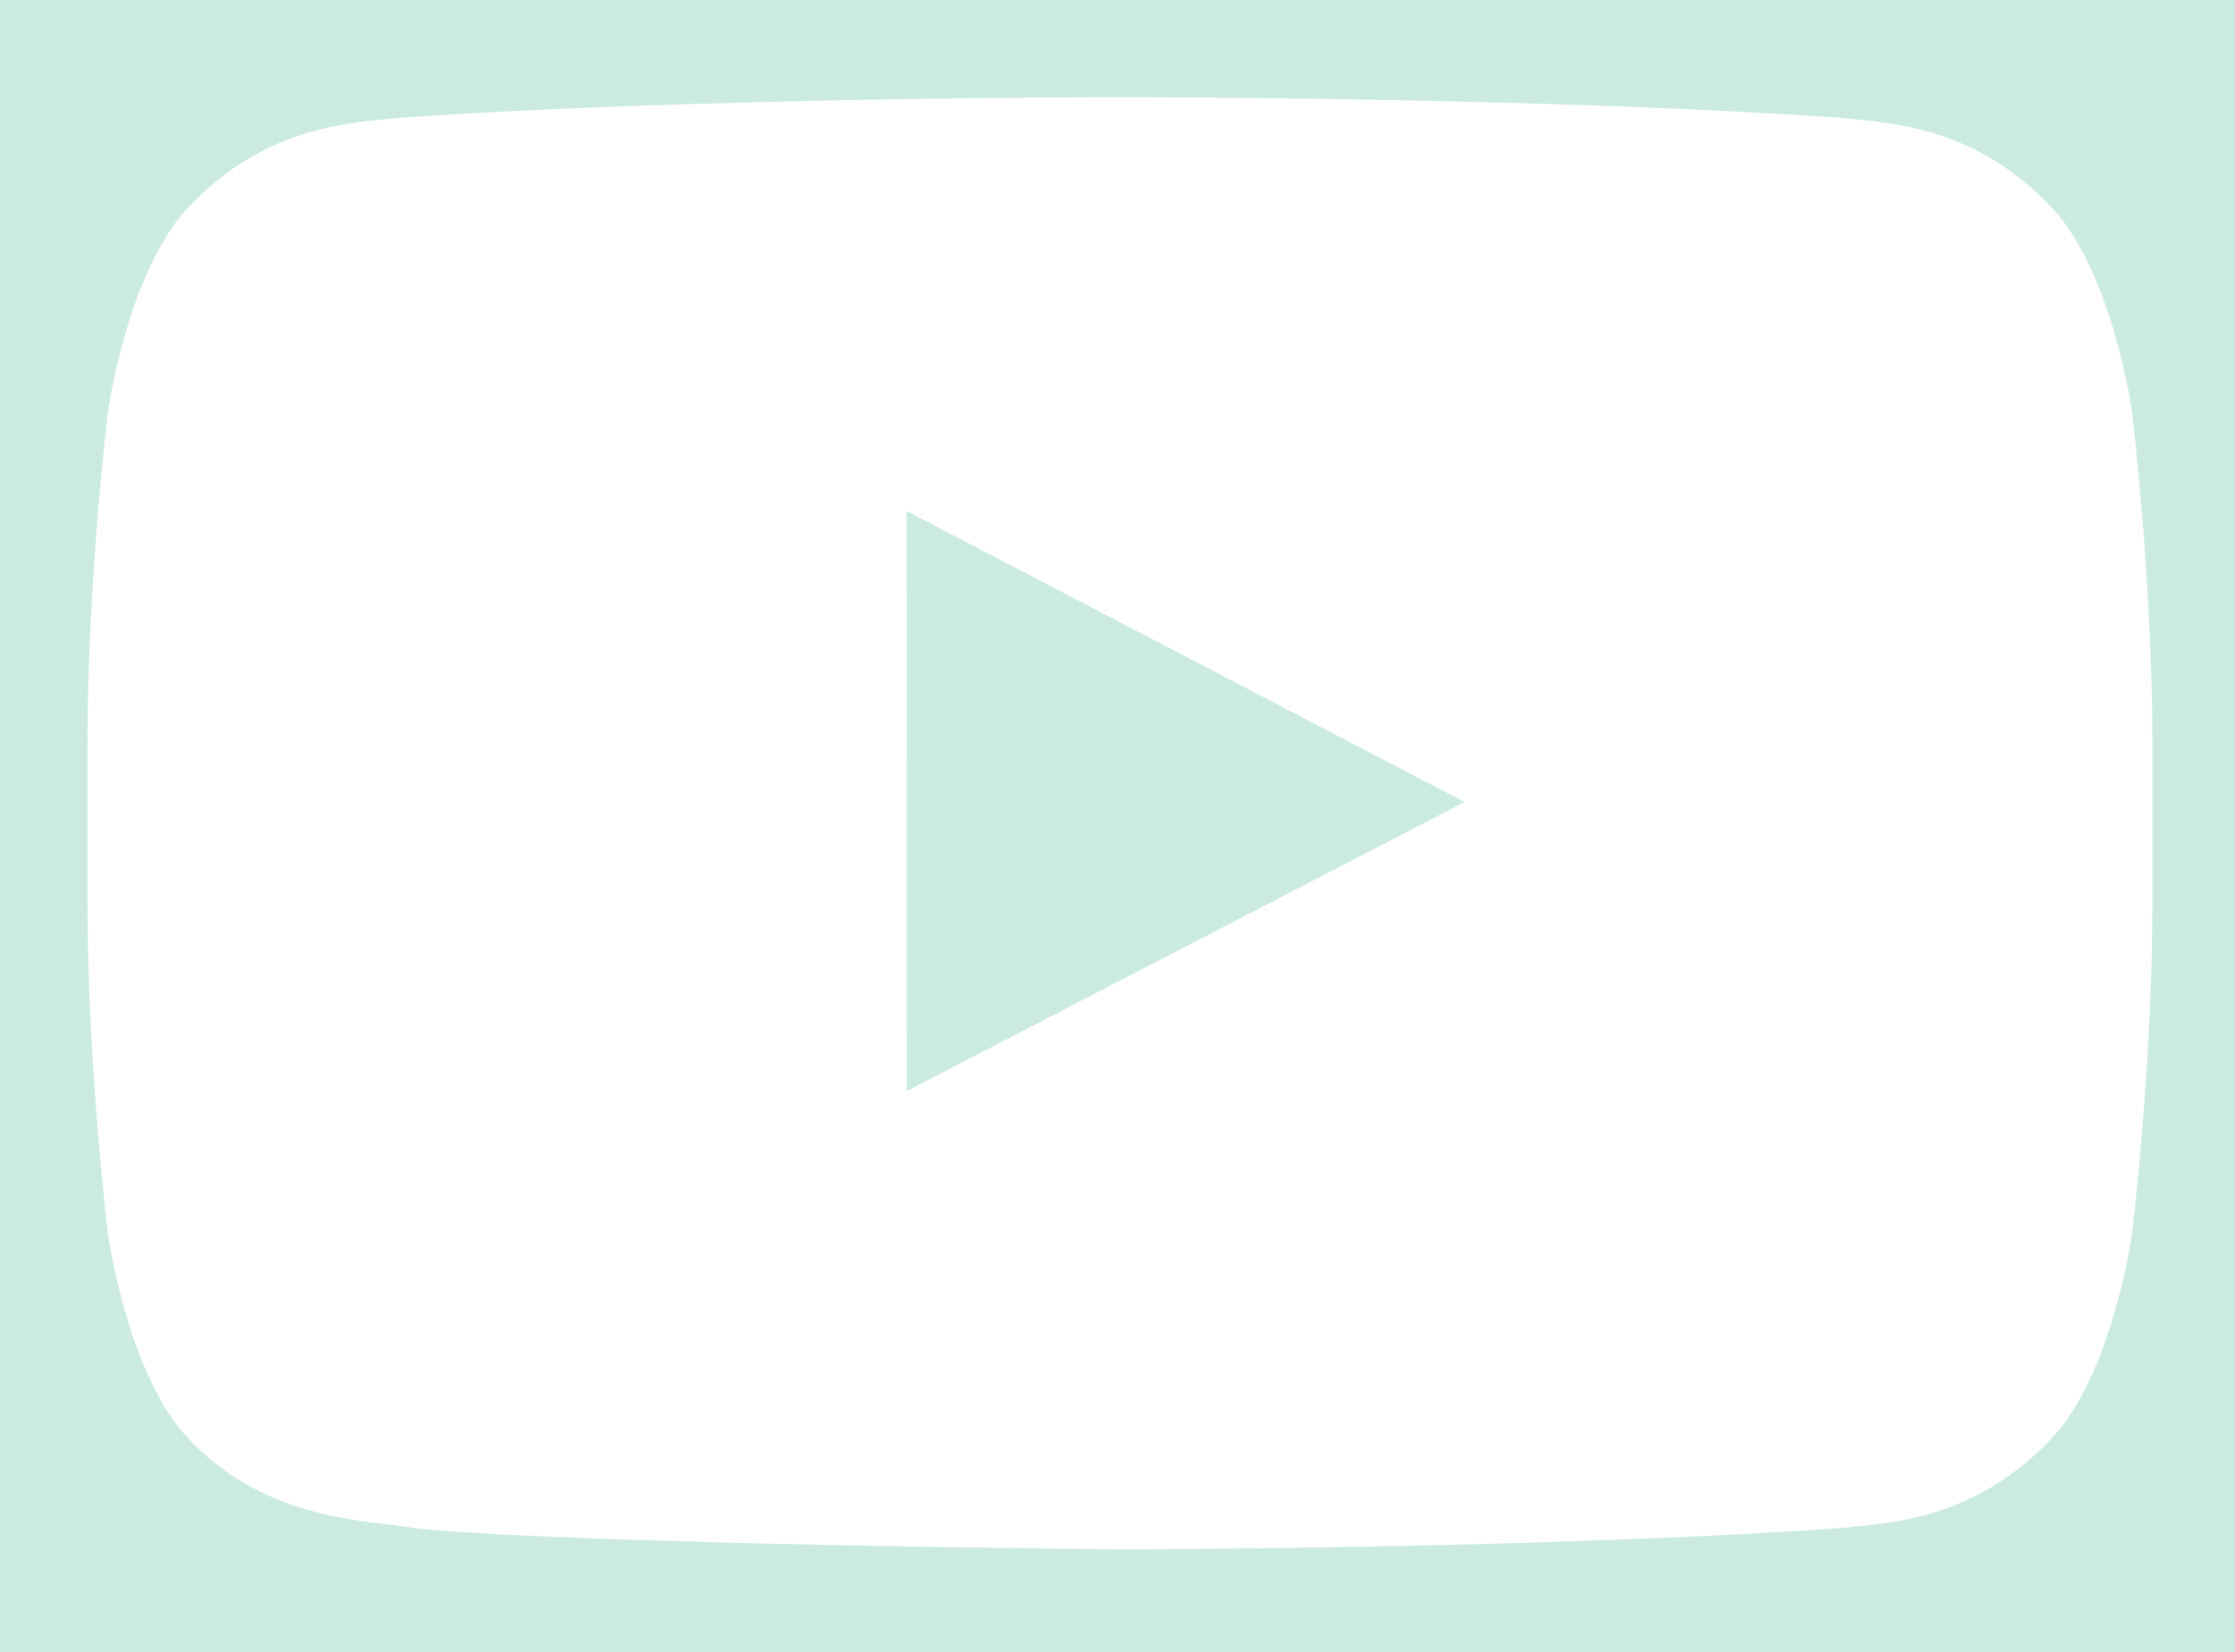
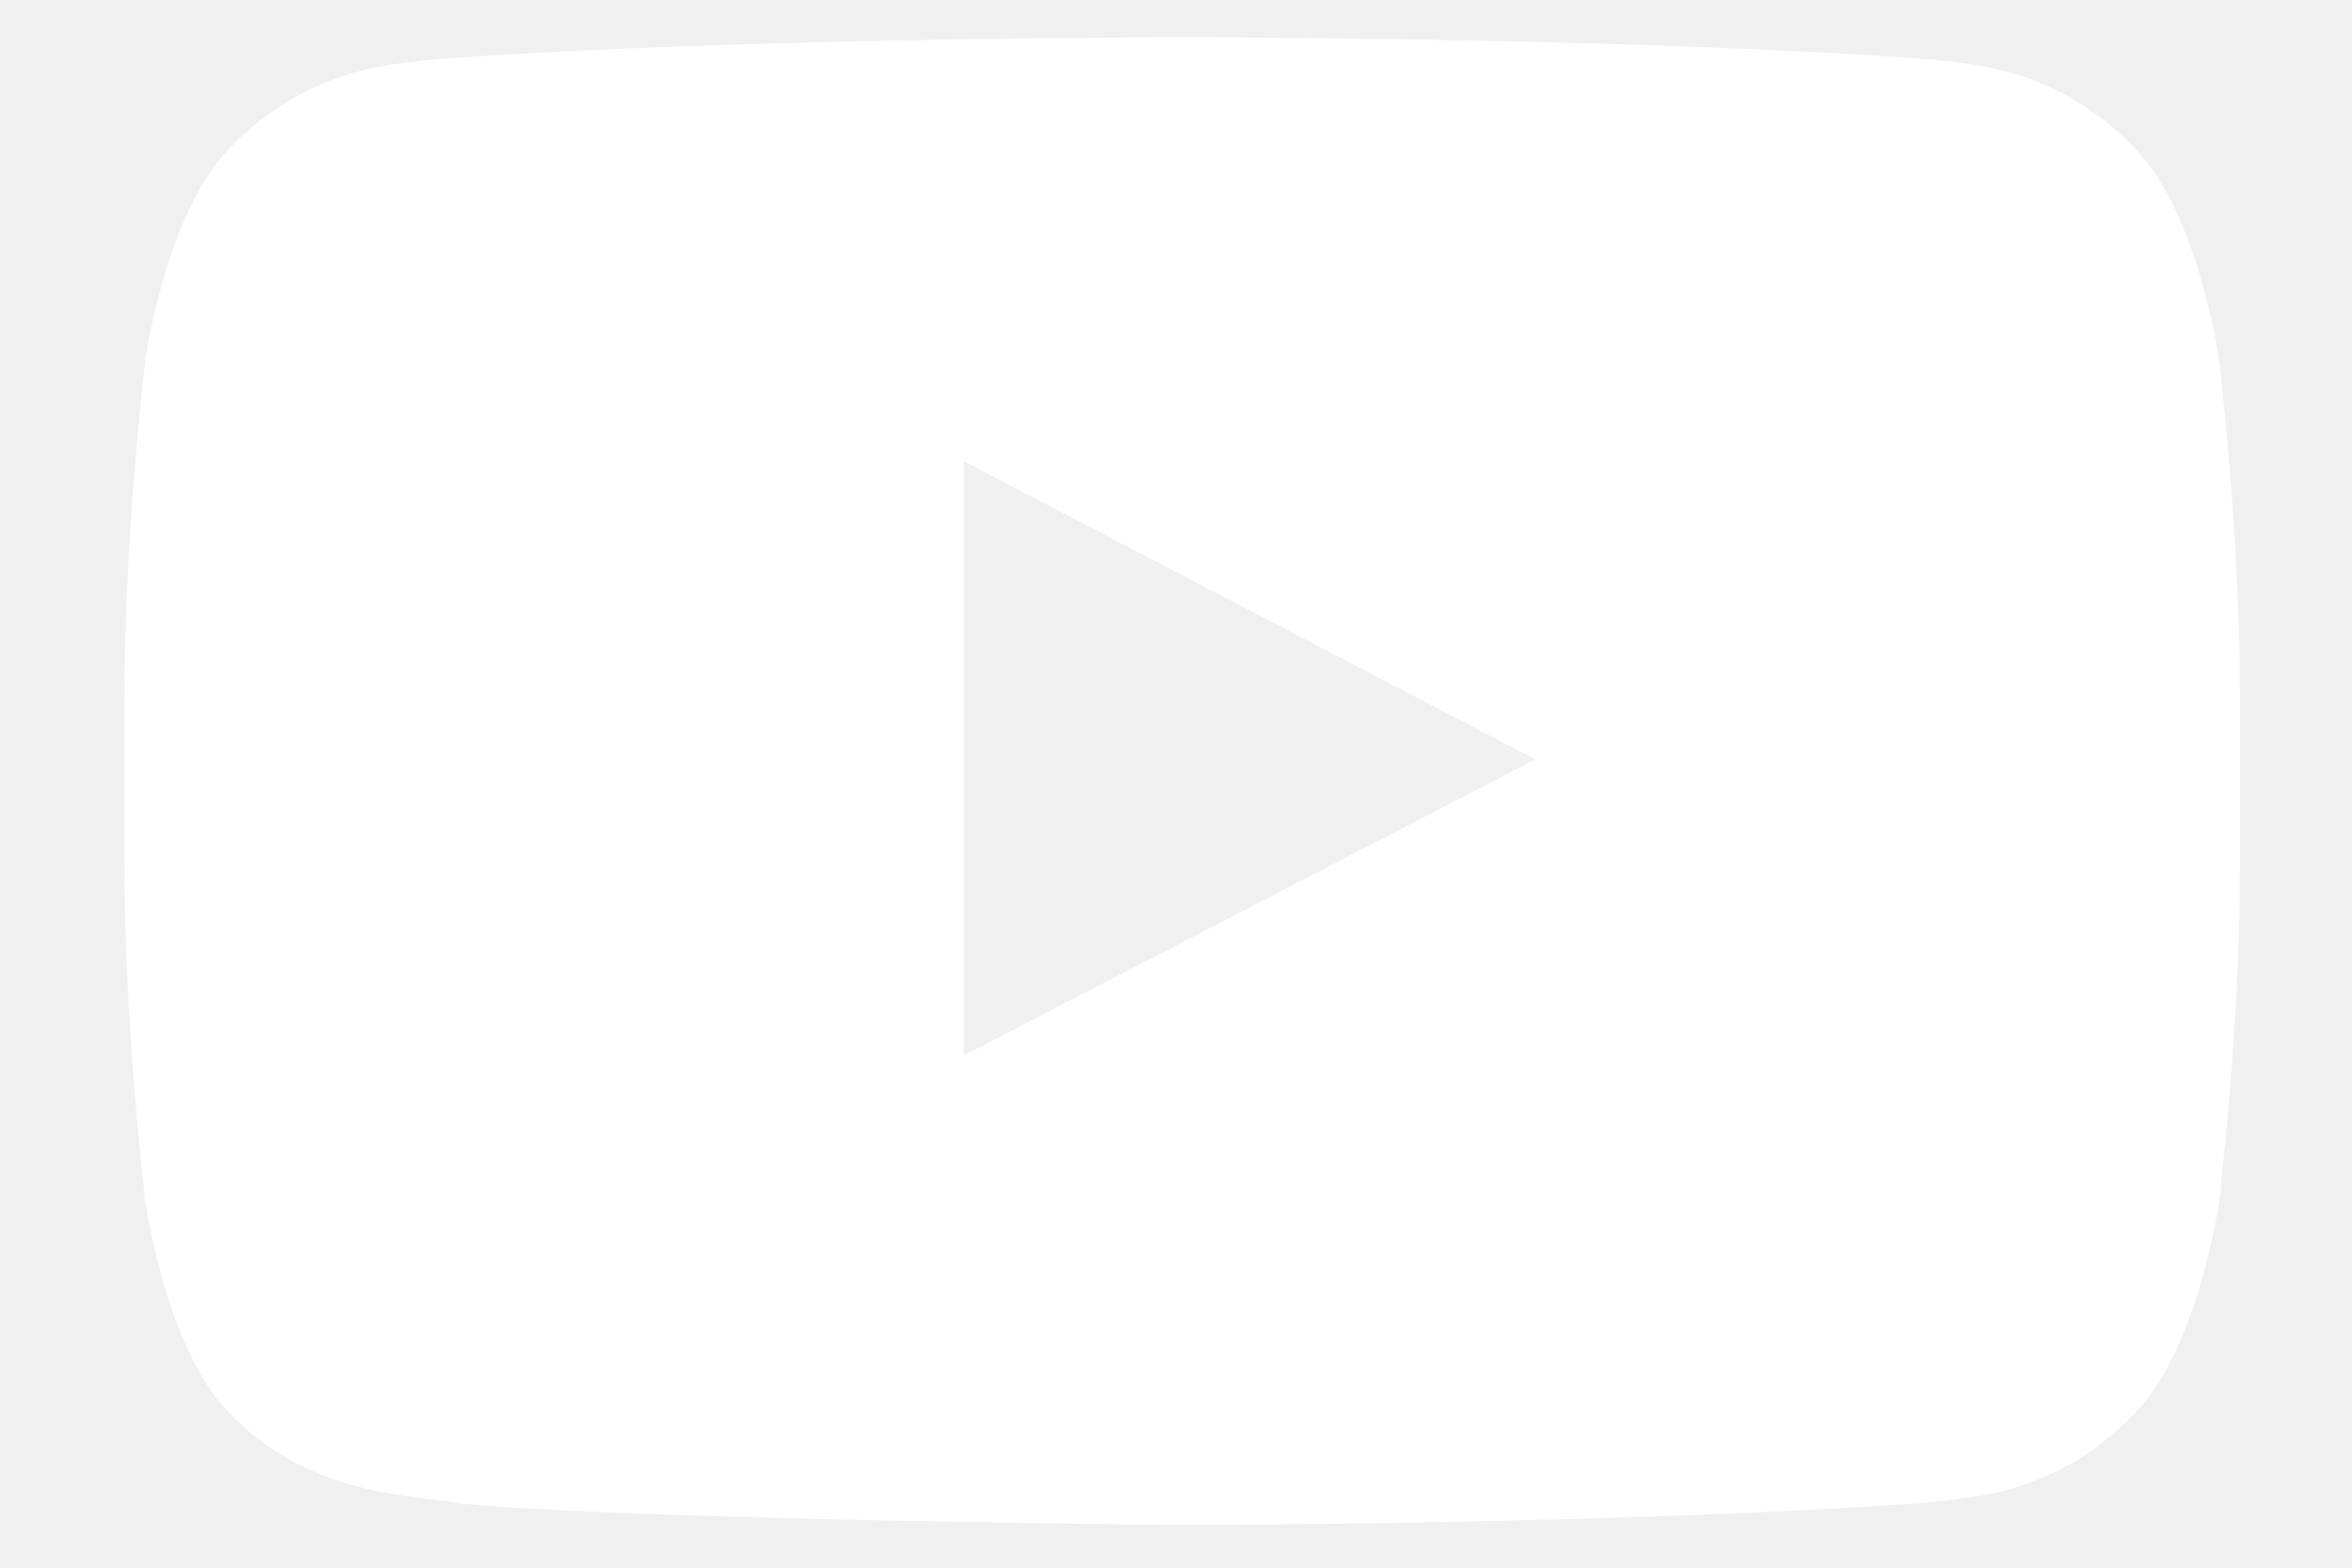
- <svg xmlns="http://www.w3.org/2000/svg" xmlns:xlink="http://www.w3.org/1999/xlink" width="23px" height="17px" viewBox="0 0 23 17" version="1.1">
-   <defs>
-     <circle id="path-1" cx="22.5" cy="22.5" r="22.5" />
-     <filter x="-55.6%" y="-108.9%" width="322.2%" height="322.2%" filterUnits="objectBoundingBox" id="filter-2">
-       <feOffset dx="25" dy="1" in="SourceAlpha" result="shadowOffsetOuter1" />
-       <feGaussianBlur stdDeviation="12.5" in="shadowOffsetOuter1" result="shadowBlurOuter1" />
-       <feColorMatrix values="0 0 0 0 0   0 0 0 0 0   0 0 0 0 0  0 0 0 0.73 0" type="matrix" in="shadowBlurOuter1" />
-     </filter>
-   </defs>
+ <svg xmlns="http://www.w3.org/2000/svg" width="21px" height="14px" viewBox="0 0 21 14" version="1.1">
+   <defs />
  <g id="Page-1" stroke="none" stroke-width="1" fill="none" fill-rule="evenodd">
-     <g id="Artboard" transform="translate(-741, -683)">
-       <g id="1" transform="translate(-142, -7)">
-         <g id="content" transform="translate(520, 17)">
-           <g id="smm-icons" transform="translate(37, 659)">
-             <g id="ic_youtube" transform="translate(314.4, 0)">
-               <g id="Oval-3-Copy-3" opacity="0.186">
-                 <use fill="black" fill-opacity="1" filter="url(#filter-2)" xlink:href="#path-1" />
-                 <use fill="#26D5A3" fill-rule="evenodd" xlink:href="#path-1" />
-               </g>
-               <path d="M20.931,25.229 L20.93,19.259 L26.672,22.254 L20.931,25.229 Z M33.538,18.224 C33.538,18.224 33.33,16.76 32.693,16.115 C31.885,15.268 30.979,15.264 30.564,15.215 C27.59,15 23.13,15 23.13,15 L23.12,15 C23.12,15 18.66,15 15.686,15.215 C15.27,15.264 14.365,15.268 13.557,16.115 C12.92,16.76 12.713,18.224 12.713,18.224 C12.713,18.224 12.5,19.944 12.5,21.663 L12.5,23.276 C12.5,24.995 12.713,26.715 12.713,26.715 C12.713,26.715 12.92,28.179 13.557,28.824 C14.365,29.67 15.427,29.644 15.9,29.732 C17.6,29.896 23.125,29.946 23.125,29.946 C23.125,29.946 27.59,29.939 30.564,29.724 C30.979,29.674 31.885,29.67 32.693,28.824 C33.33,28.179 33.538,26.715 33.538,26.715 C33.538,26.715 33.75,24.995 33.75,23.276 L33.75,21.663 C33.75,19.944 33.538,18.224 33.538,18.224 L33.538,18.224 Z" fill="#FFFFFF" />
+     <g id="Artboard" transform="translate(-697, -42)" fill="#FFFFFF">
+       <g id="1" transform="translate(-143, -14)">
+         <g id="content" transform="translate(547, 43)">
+           <g id="ic_youtube" transform="translate(283, 0)">
+             <g id="Group-4" transform="translate(10, 13)">
+               <path d="M8.605,9.426 L8.605,4.119 L13.708,6.782 L8.605,9.426 Z M19.811,3.199 C19.811,3.199 19.626,1.898 19.06,1.324 C18.342,0.572 17.537,0.568 17.168,0.525 C14.525,0.333 10.56,0.333 10.56,0.333 L10.551,0.333 C10.551,0.333 6.587,0.333 3.943,0.525 C3.574,0.568 2.769,0.572 2.05,1.324 C1.484,1.898 1.3,3.199 1.3,3.199 C1.3,3.199 1.111,4.728 1.111,6.256 L1.111,7.689 C1.111,9.218 1.3,10.746 1.3,10.746 C1.3,10.746 1.484,12.048 2.05,12.621 C2.769,13.374 3.713,13.35 4.133,13.429 C5.644,13.574 10.556,13.619 10.556,13.619 C10.556,13.619 14.525,13.613 17.168,13.422 C17.537,13.377 18.342,13.374 19.06,12.621 C19.626,12.048 19.811,10.746 19.811,10.746 C19.811,10.746 20,9.218 20,7.689 L20,6.256 C20,4.728 19.811,3.199 19.811,3.199 L19.811,3.199 Z" id="ic_youtube" />
            </g>
          </g>
        </g>
      </g>
    </g>
  </g>
</svg>
